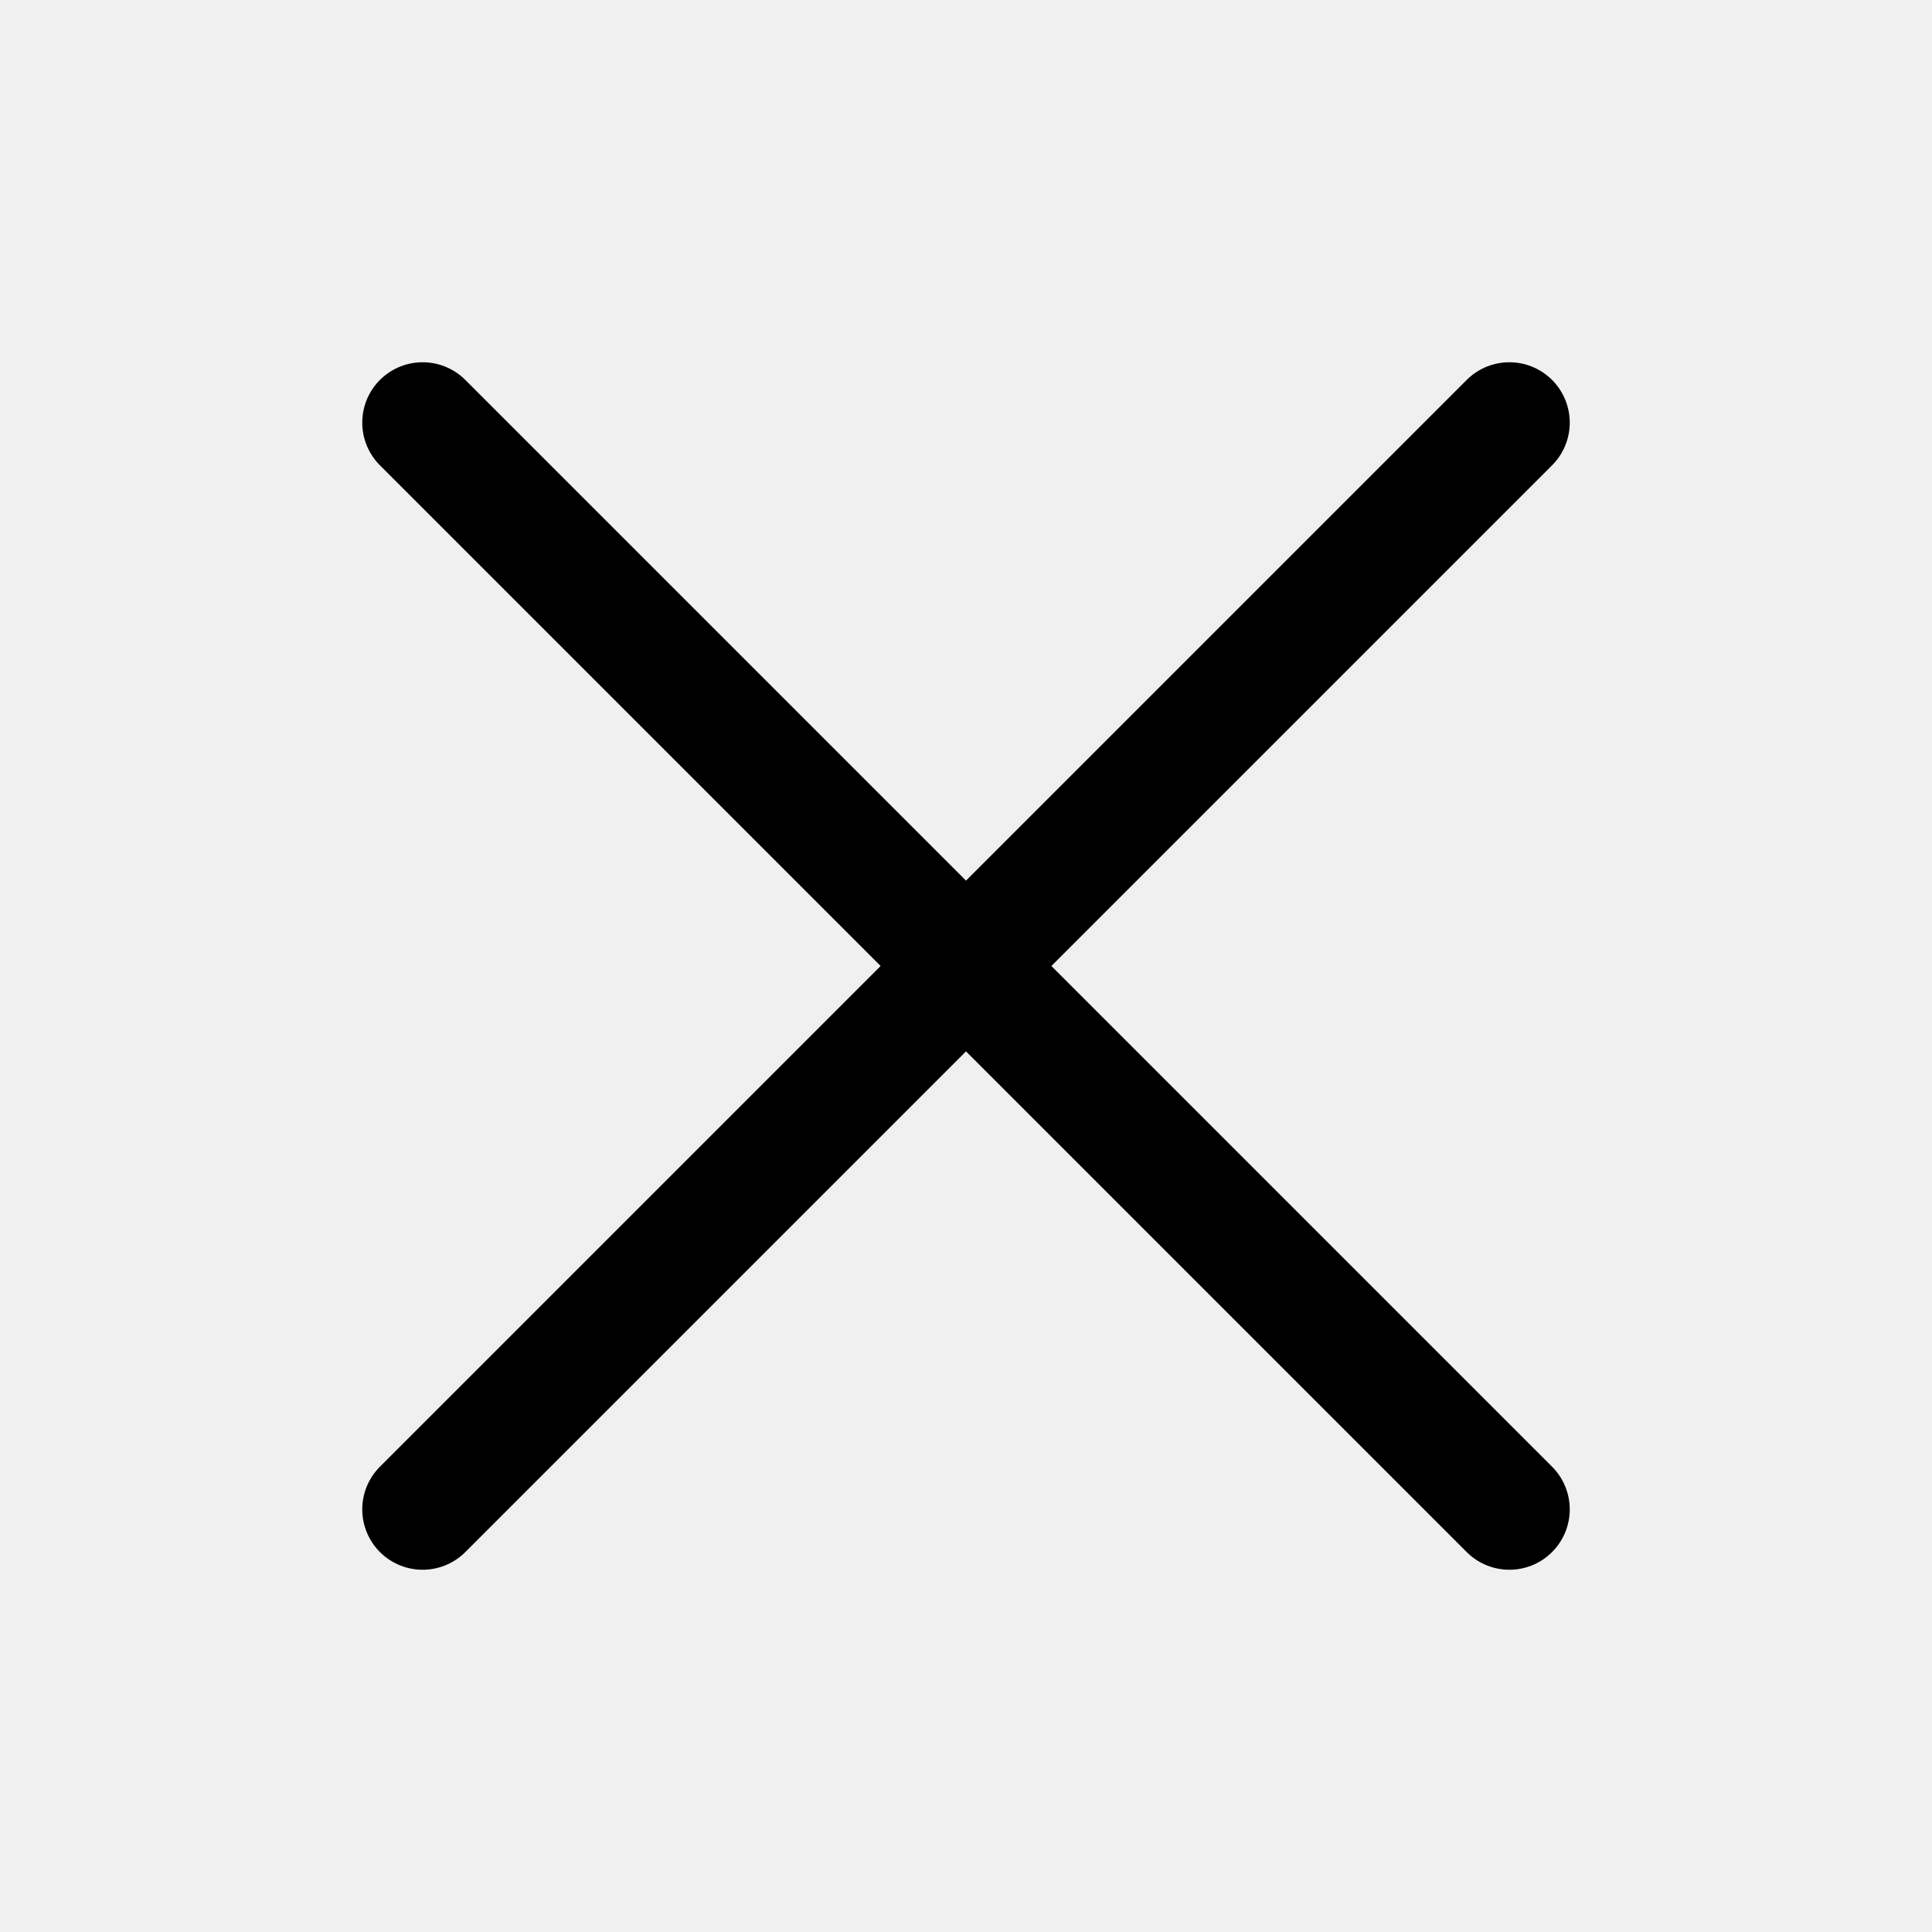
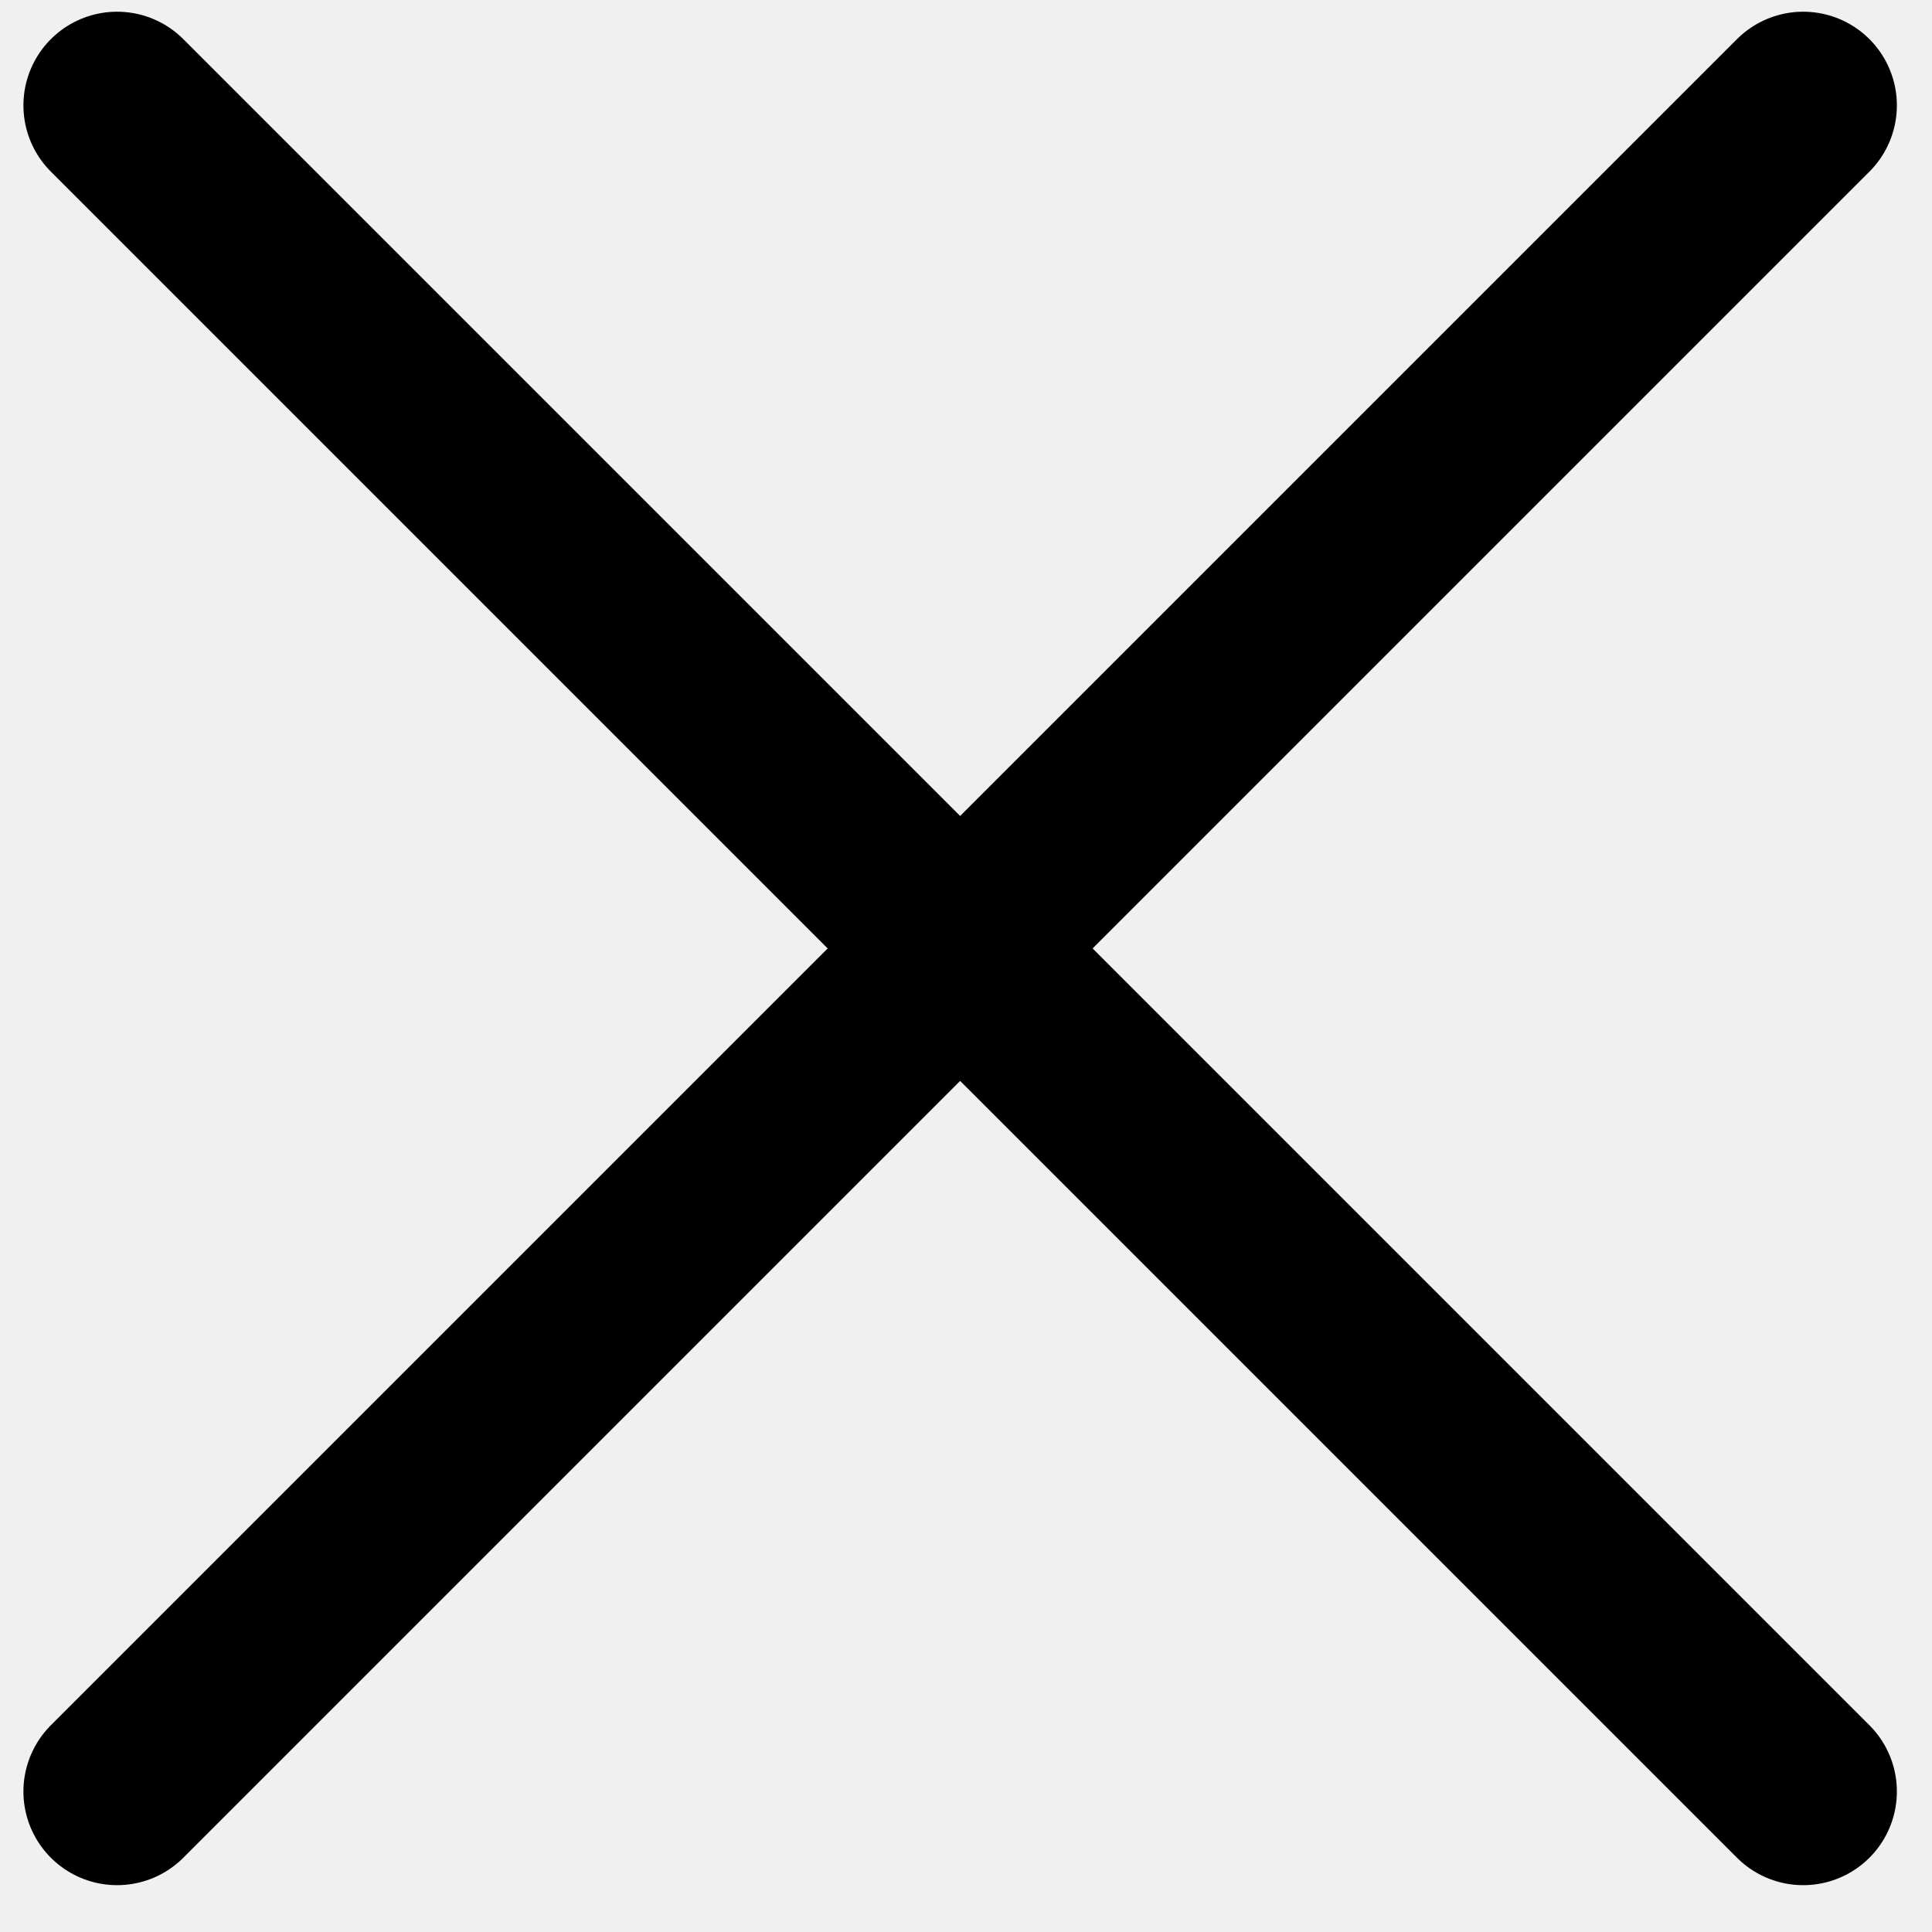
- <svg xmlns="http://www.w3.org/2000/svg" viewBox="0 0 256 256">
-   <rect width="256" height="256" fill="none" />
-   <line x1="200" y1="56" x2="56" y2="200" stroke="currentColor" stroke-linecap="round" stroke-linejoin="round" stroke-width="16" />
-   <line x1="200" y1="200" x2="56" y2="56" stroke="currentColor" stroke-linecap="round" stroke-linejoin="round" stroke-width="16" />
+ <svg xmlns="http://www.w3.org/2000/svg" width="165" height="165" viewBox="0 0 165 165" fill="none">
+   <g clip-path="url(#clip0_2110_1400)">
+     <path d="M154 9L10 153" stroke="black" stroke-width="16" stroke-linecap="round" stroke-linejoin="round" />
+     <path d="M154 153L10 9" stroke="black" stroke-width="16" stroke-linecap="round" stroke-linejoin="round" />
+   </g>
+   <defs>
+     <clipPath id="clip0_2110_1400">
+       <rect width="165" height="165" fill="white" />
+     </clipPath>
+   </defs>
</svg>
